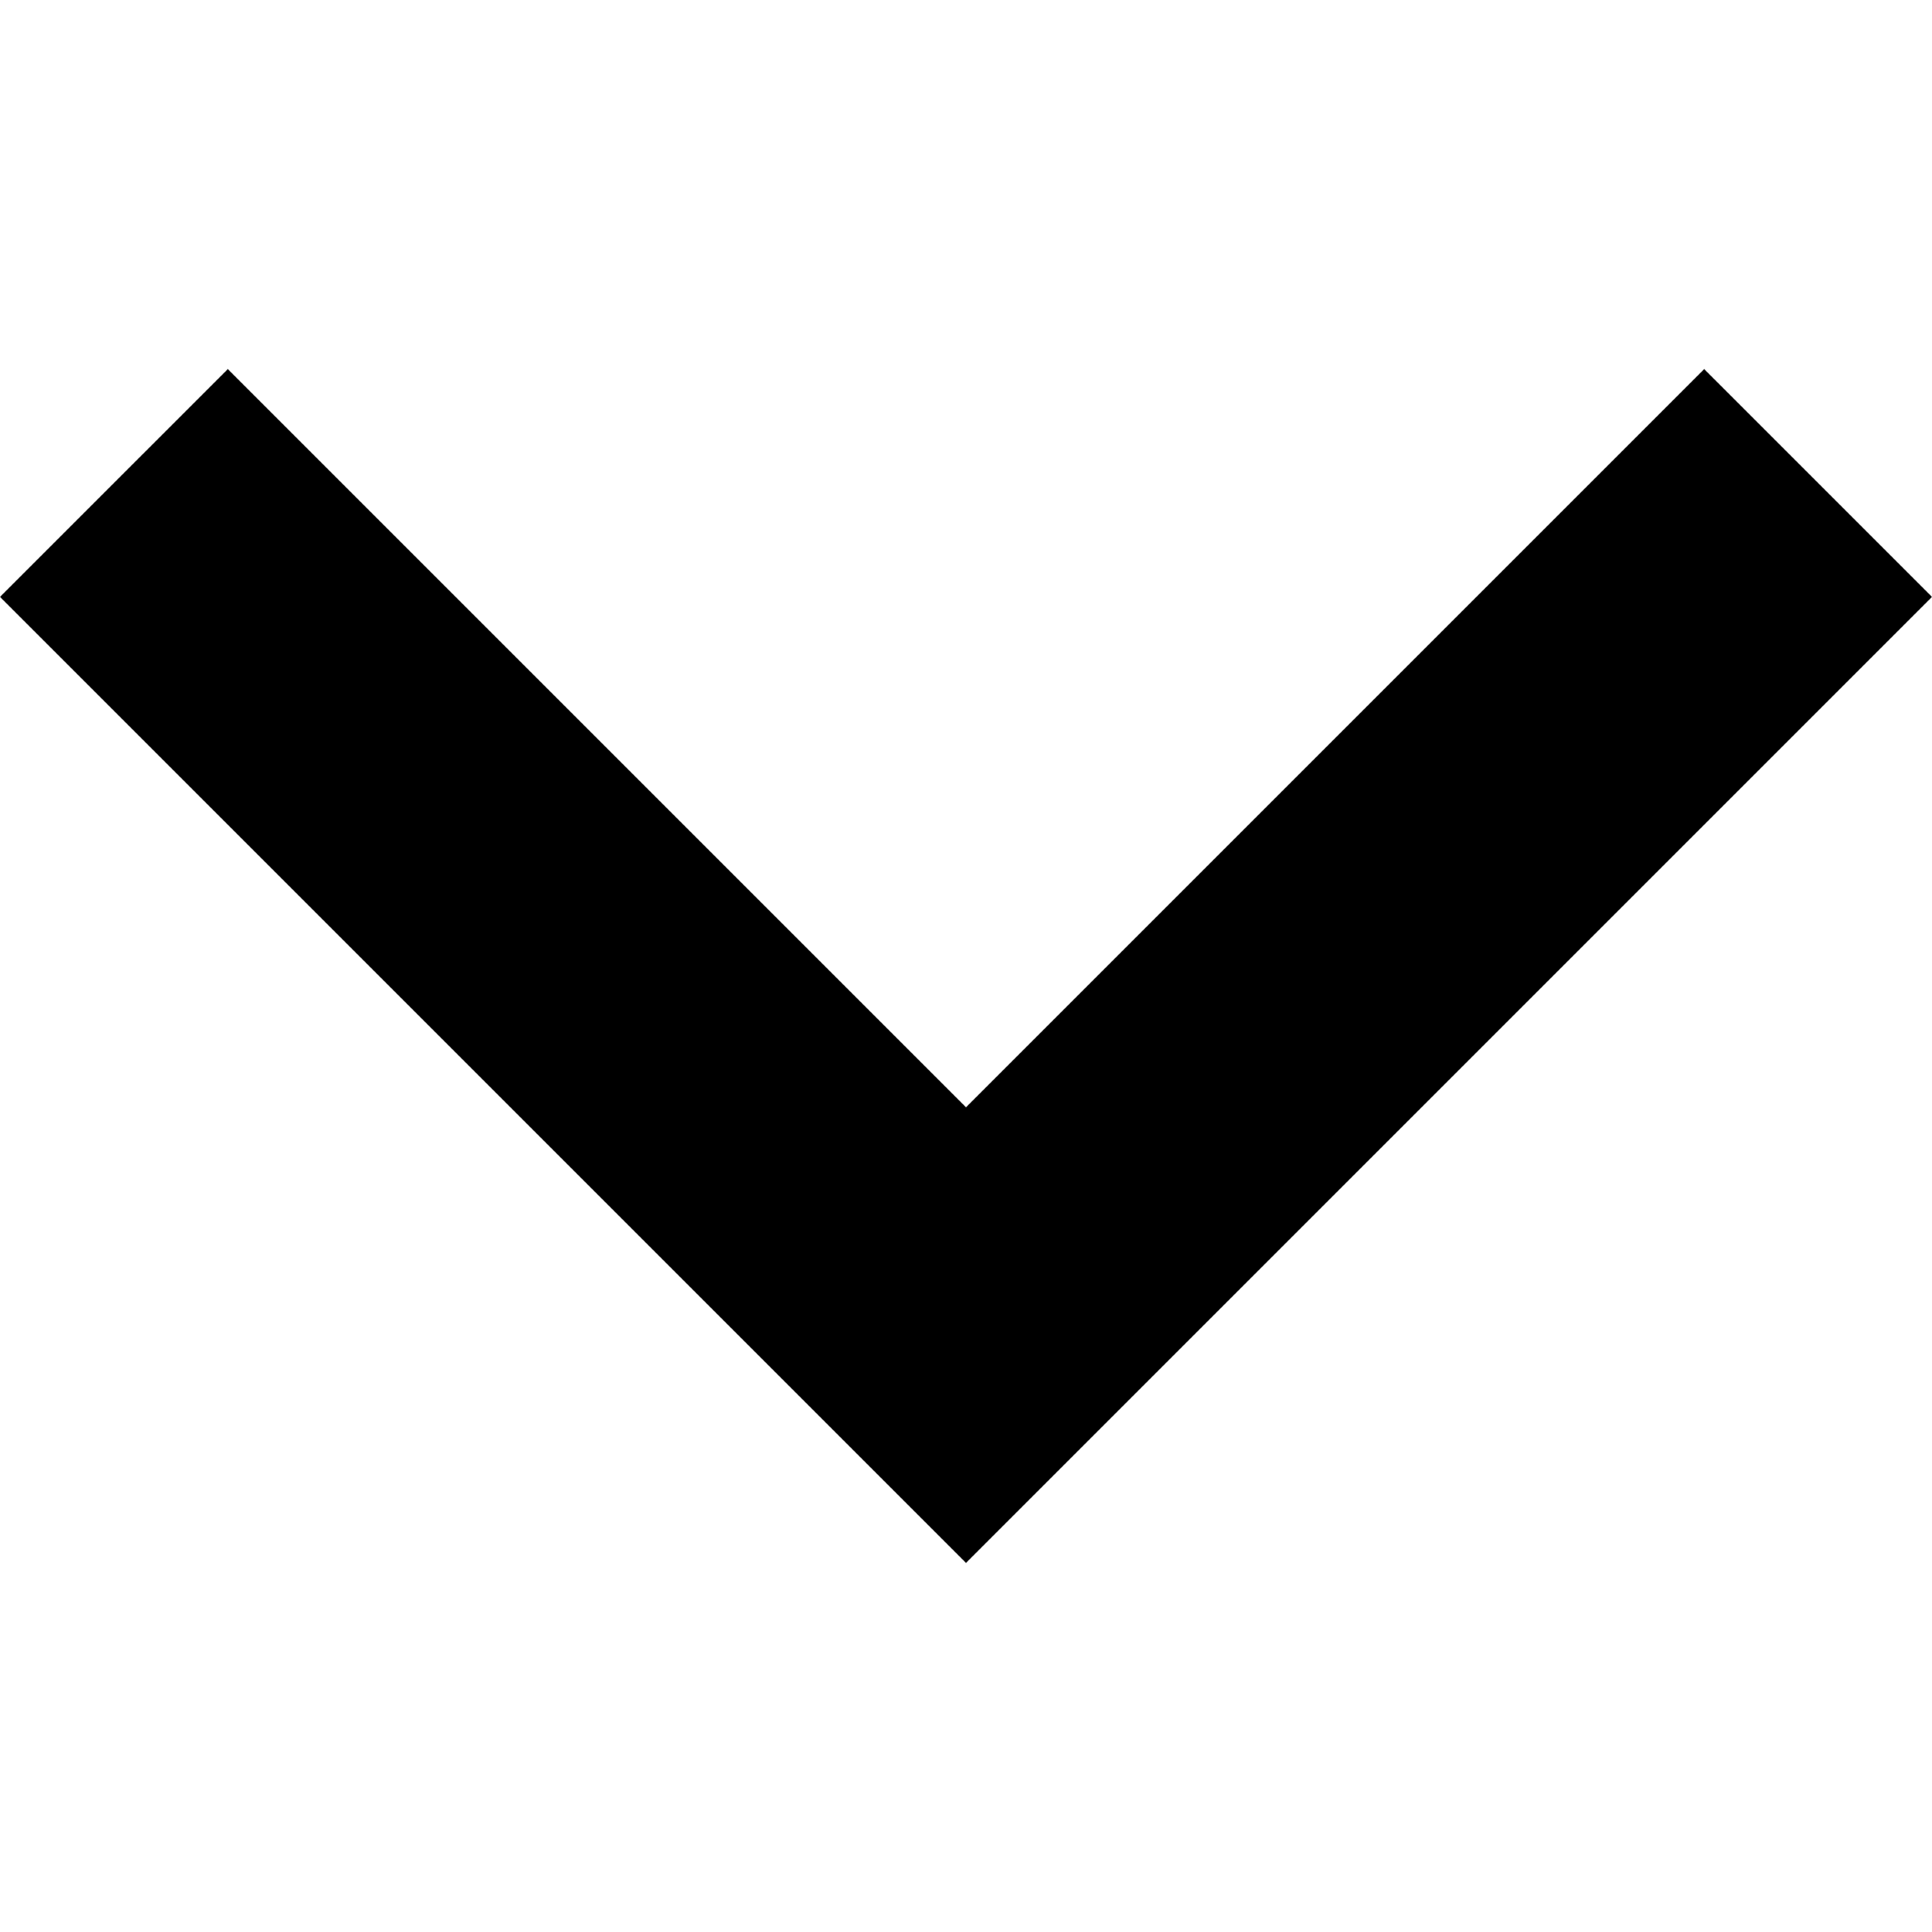
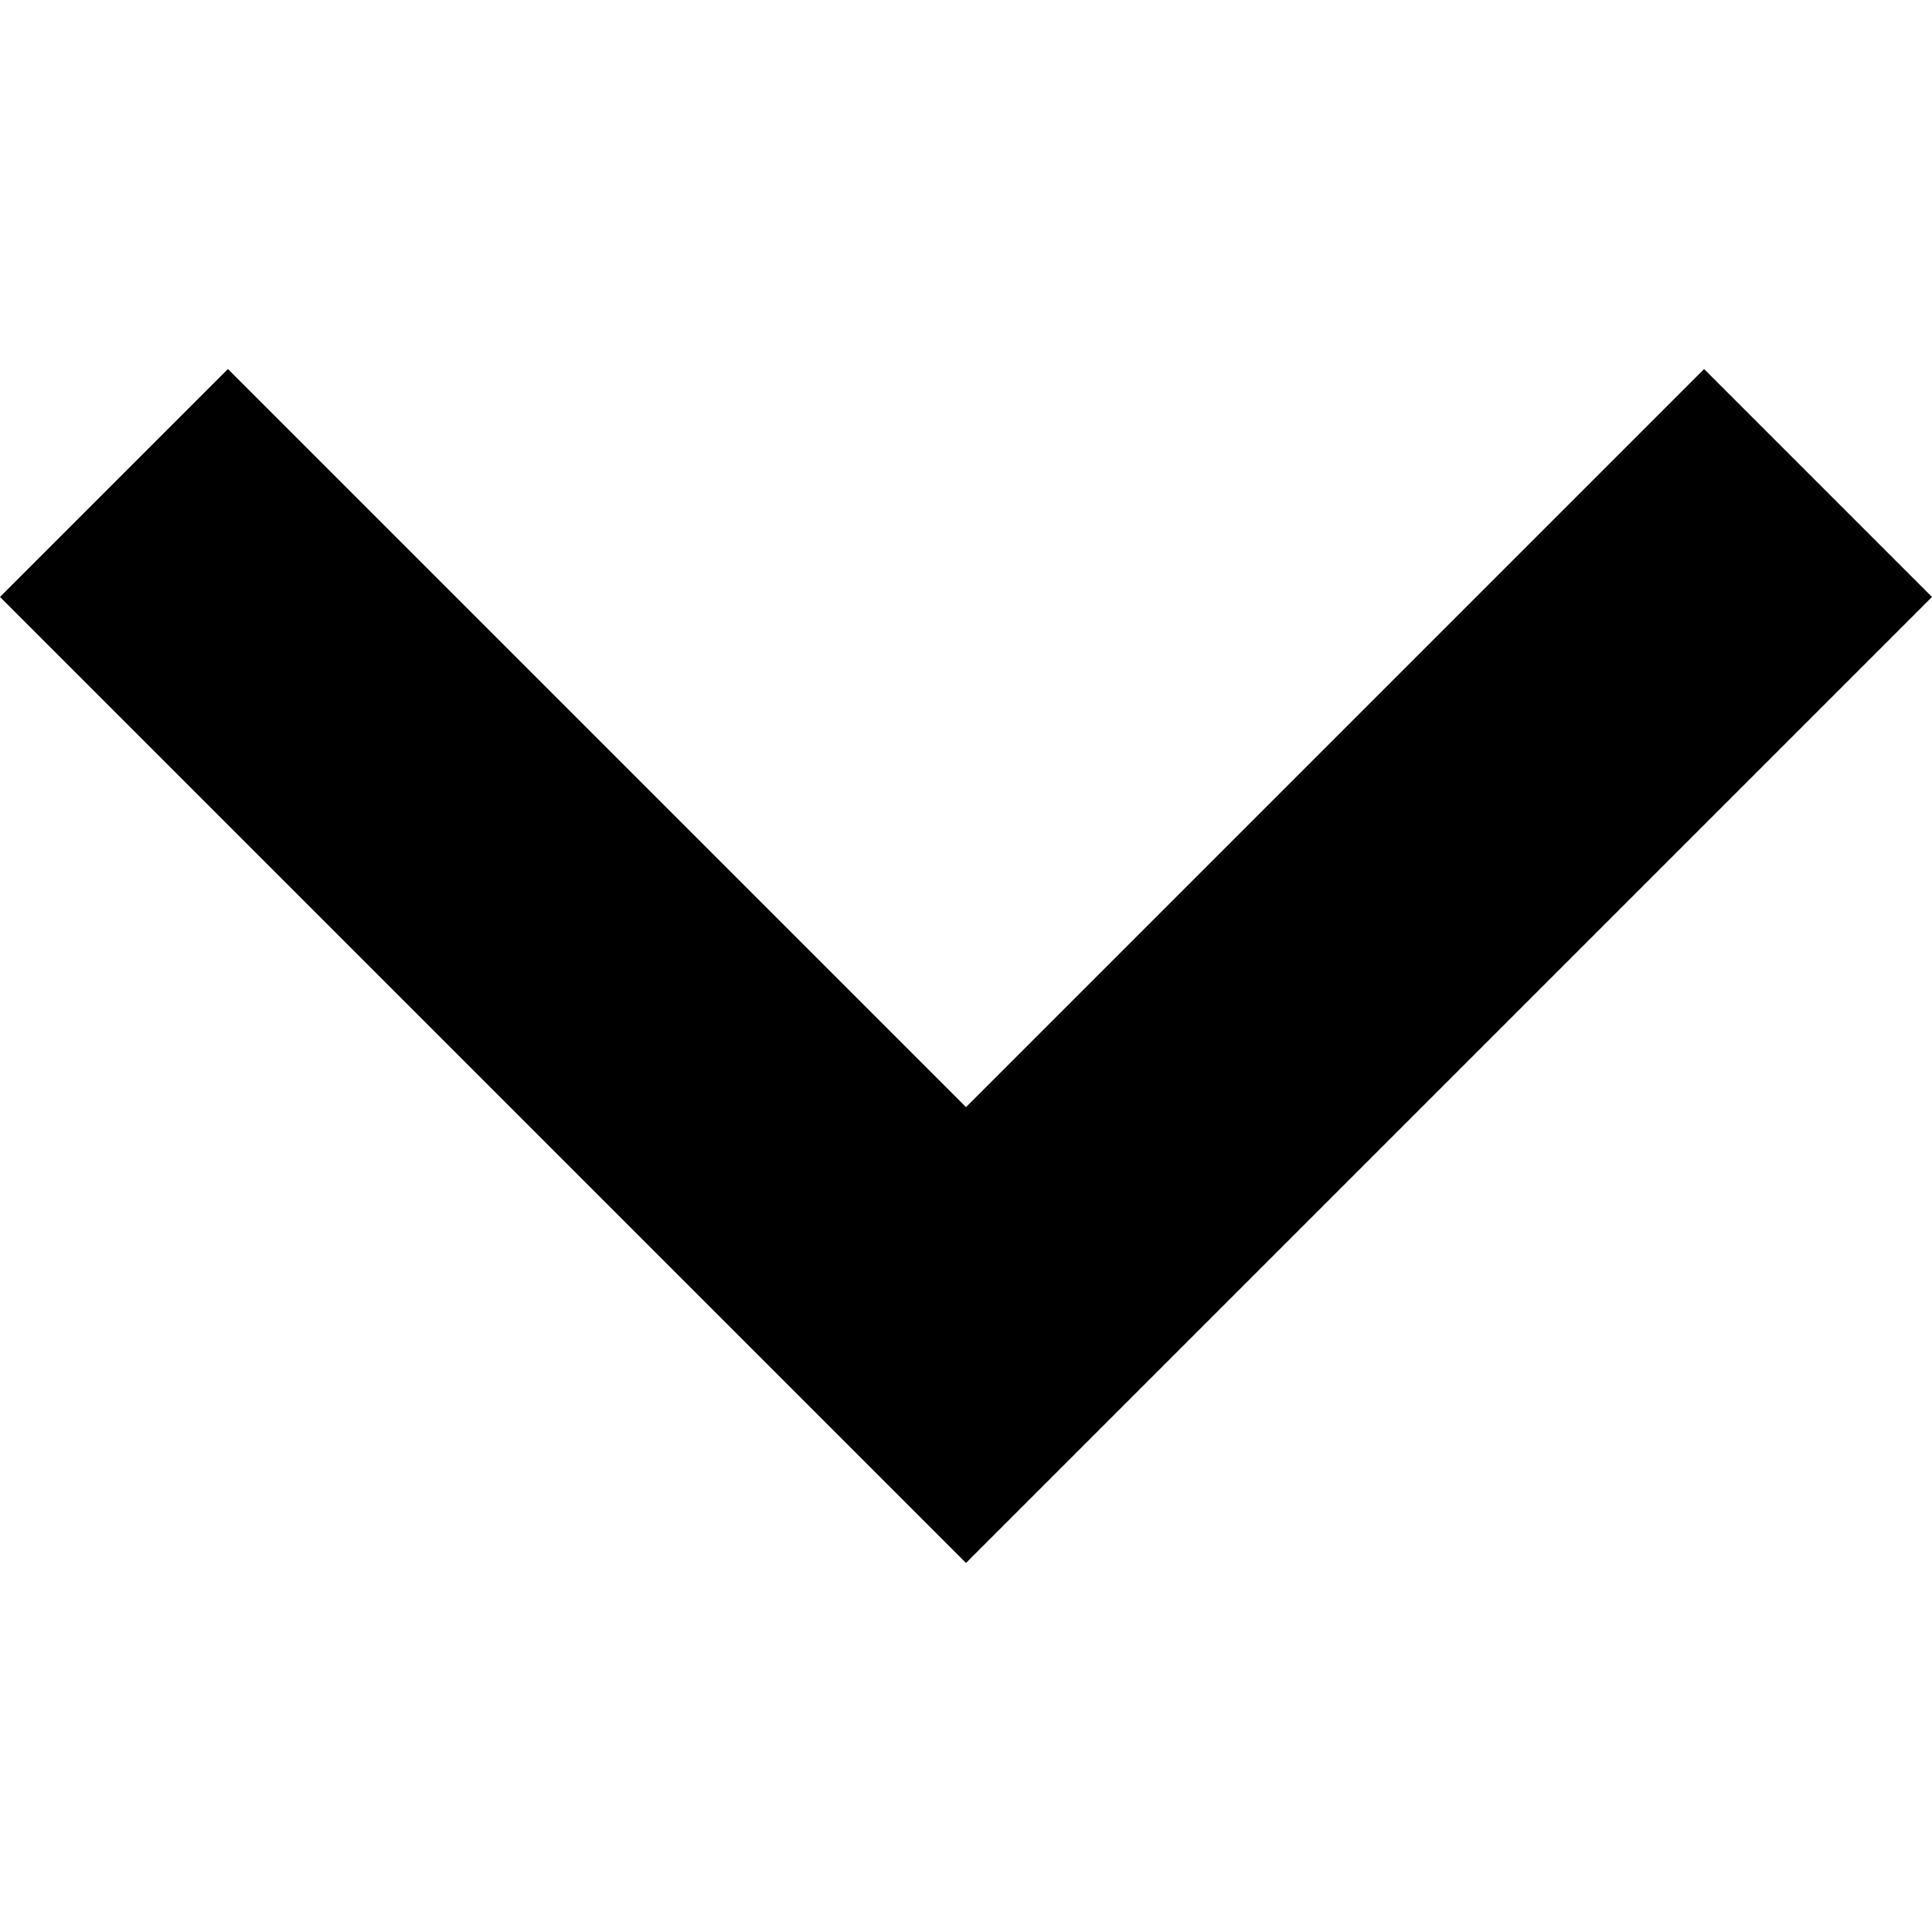
<svg xmlns="http://www.w3.org/2000/svg" version="1.1" id="Capa_1" x="0px" y="0px" viewBox="0 0 256 256" style="enable-background:new 0 0 256 256;" xml:space="preserve">
  <g>
    <g>
-       <polygon points="225.813,48.907 128,146.72 30.187,48.907 0,79.093 128,207.093 256,79.093   " />
+       <polygon points="225.8,48.9 128,146.7 30.2,48.9 0,79.1 128,207.1 256,79.1   " />
    </g>
  </g>
-   <g>
- </g>
-   <g>
- </g>
-   <g>
- </g>
-   <g>
- </g>
-   <g>
- </g>
-   <g>
- </g>
-   <g>
- </g>
-   <g>
- </g>
-   <g>
- </g>
-   <g>
- </g>
-   <g>
- </g>
-   <g>
- </g>
-   <g>
- </g>
-   <g>
- </g>
-   <g>
- </g>
</svg>
